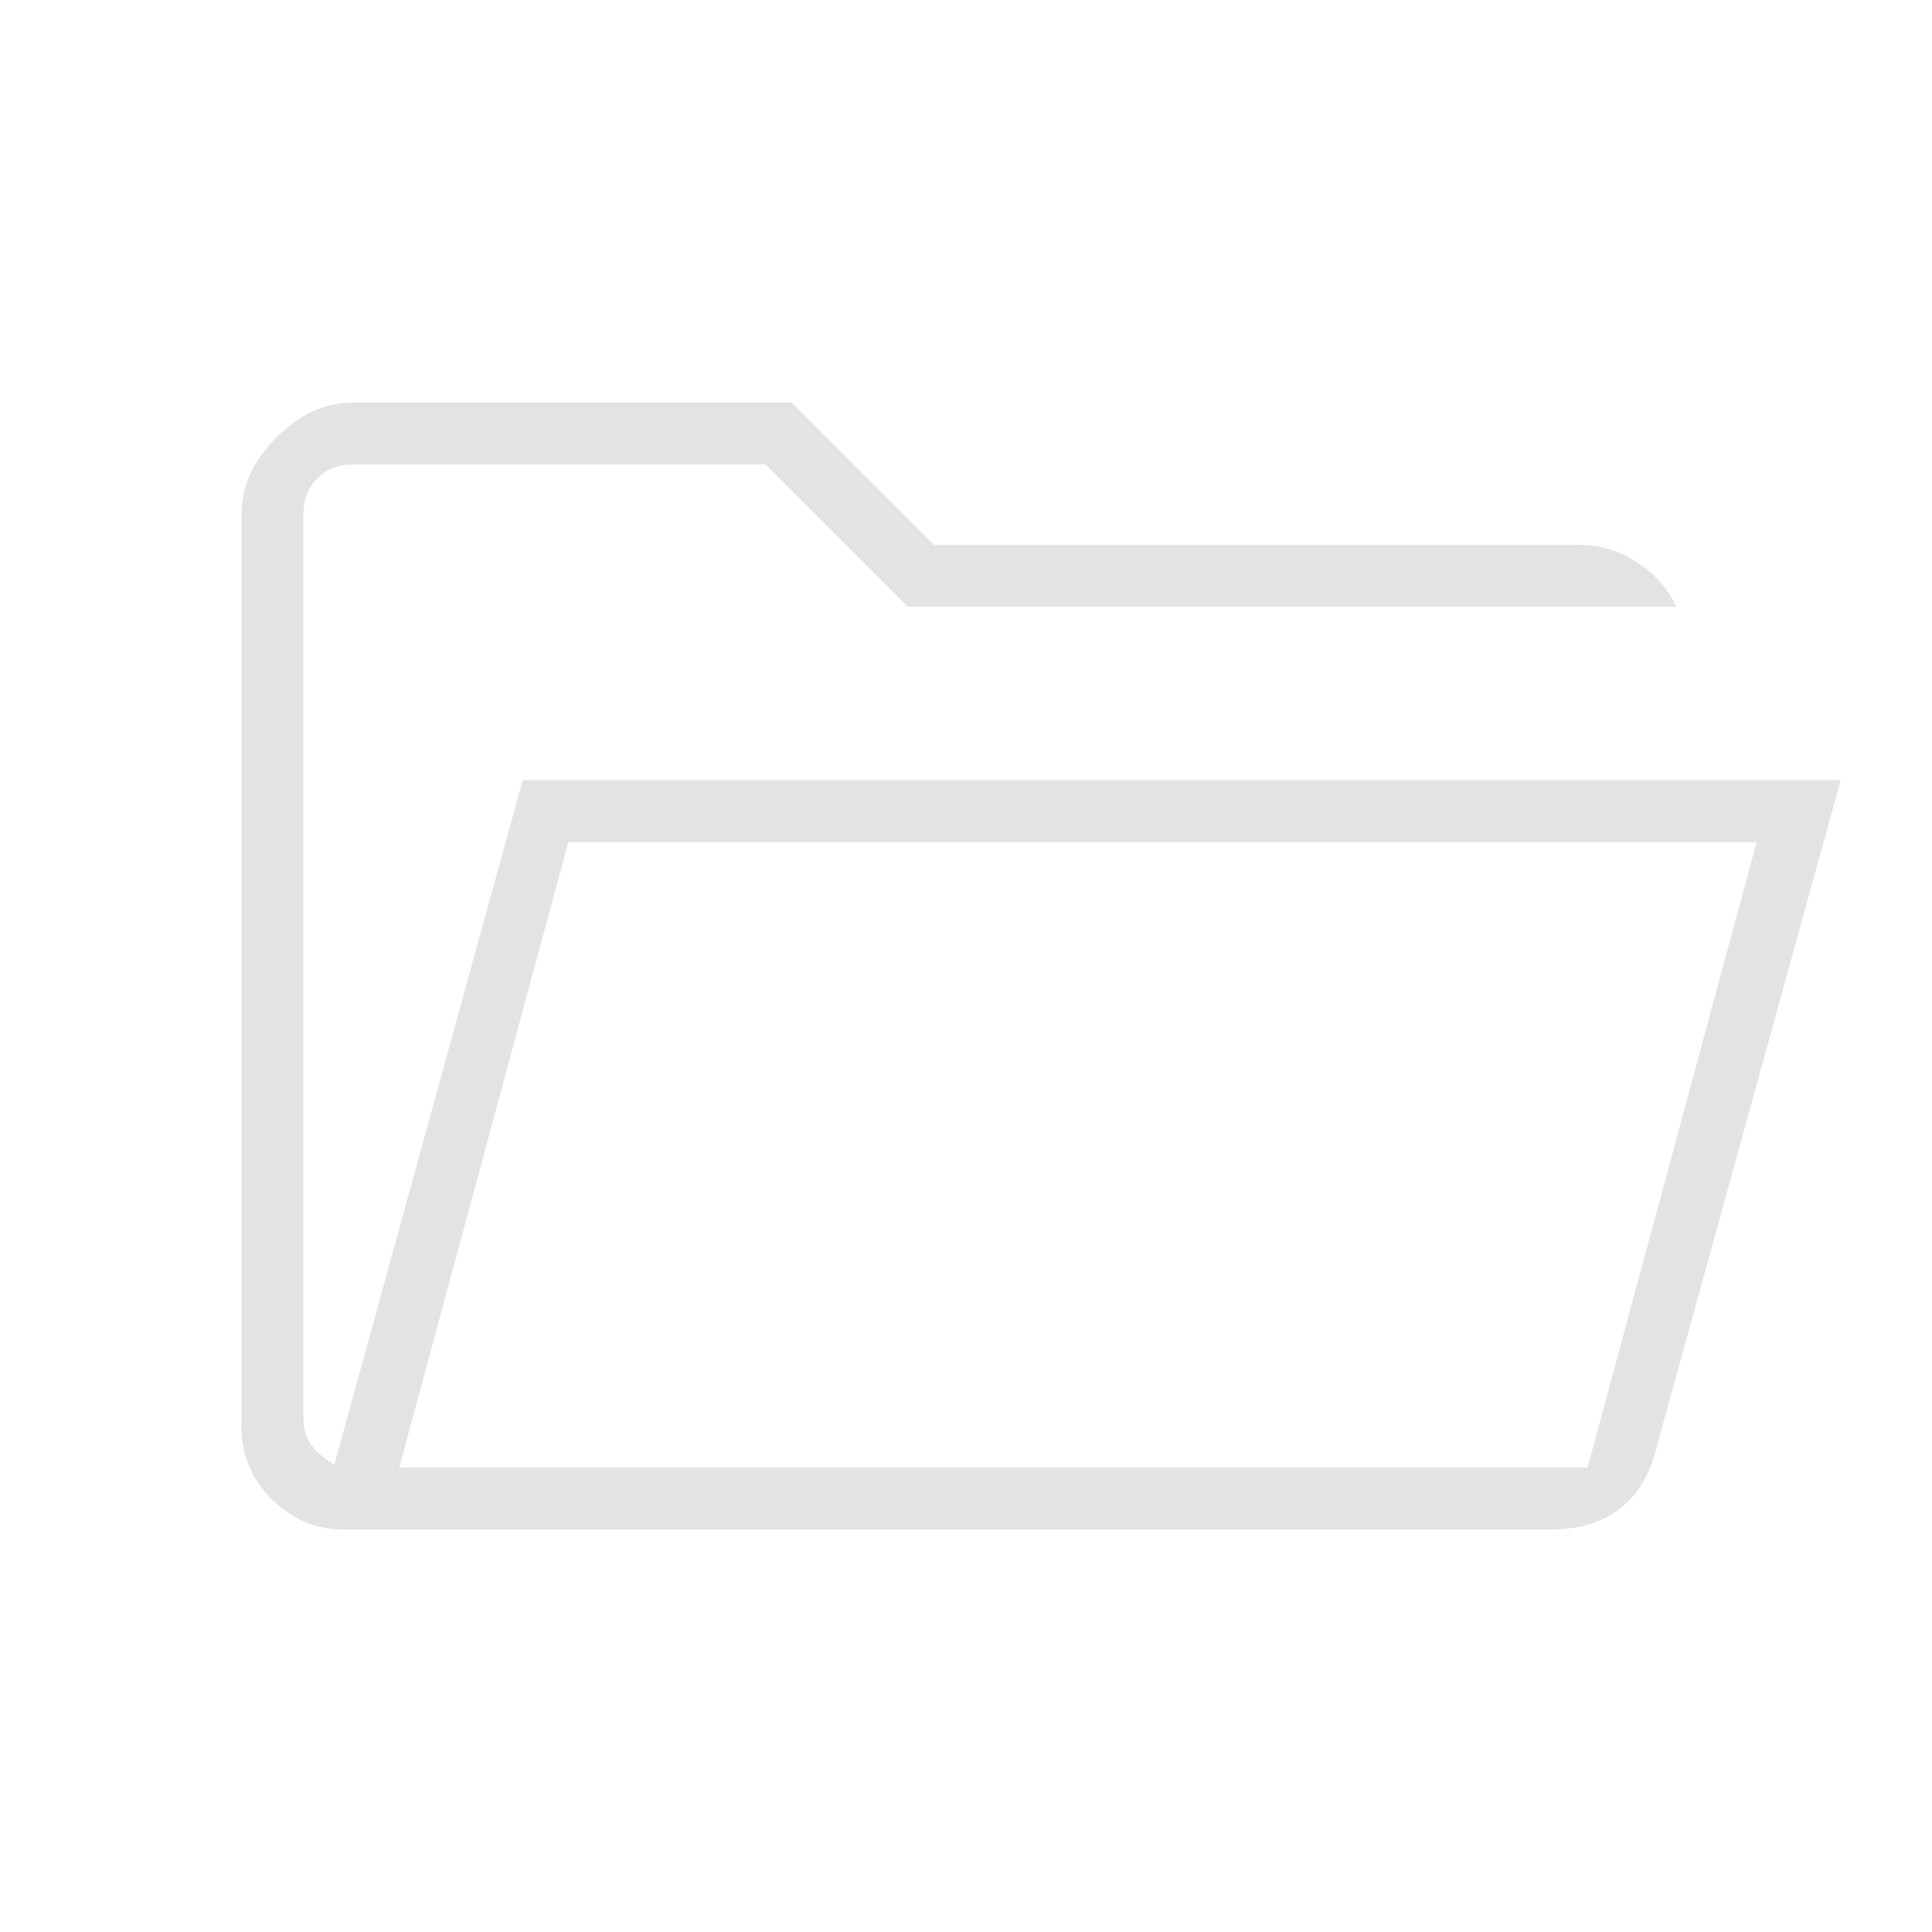
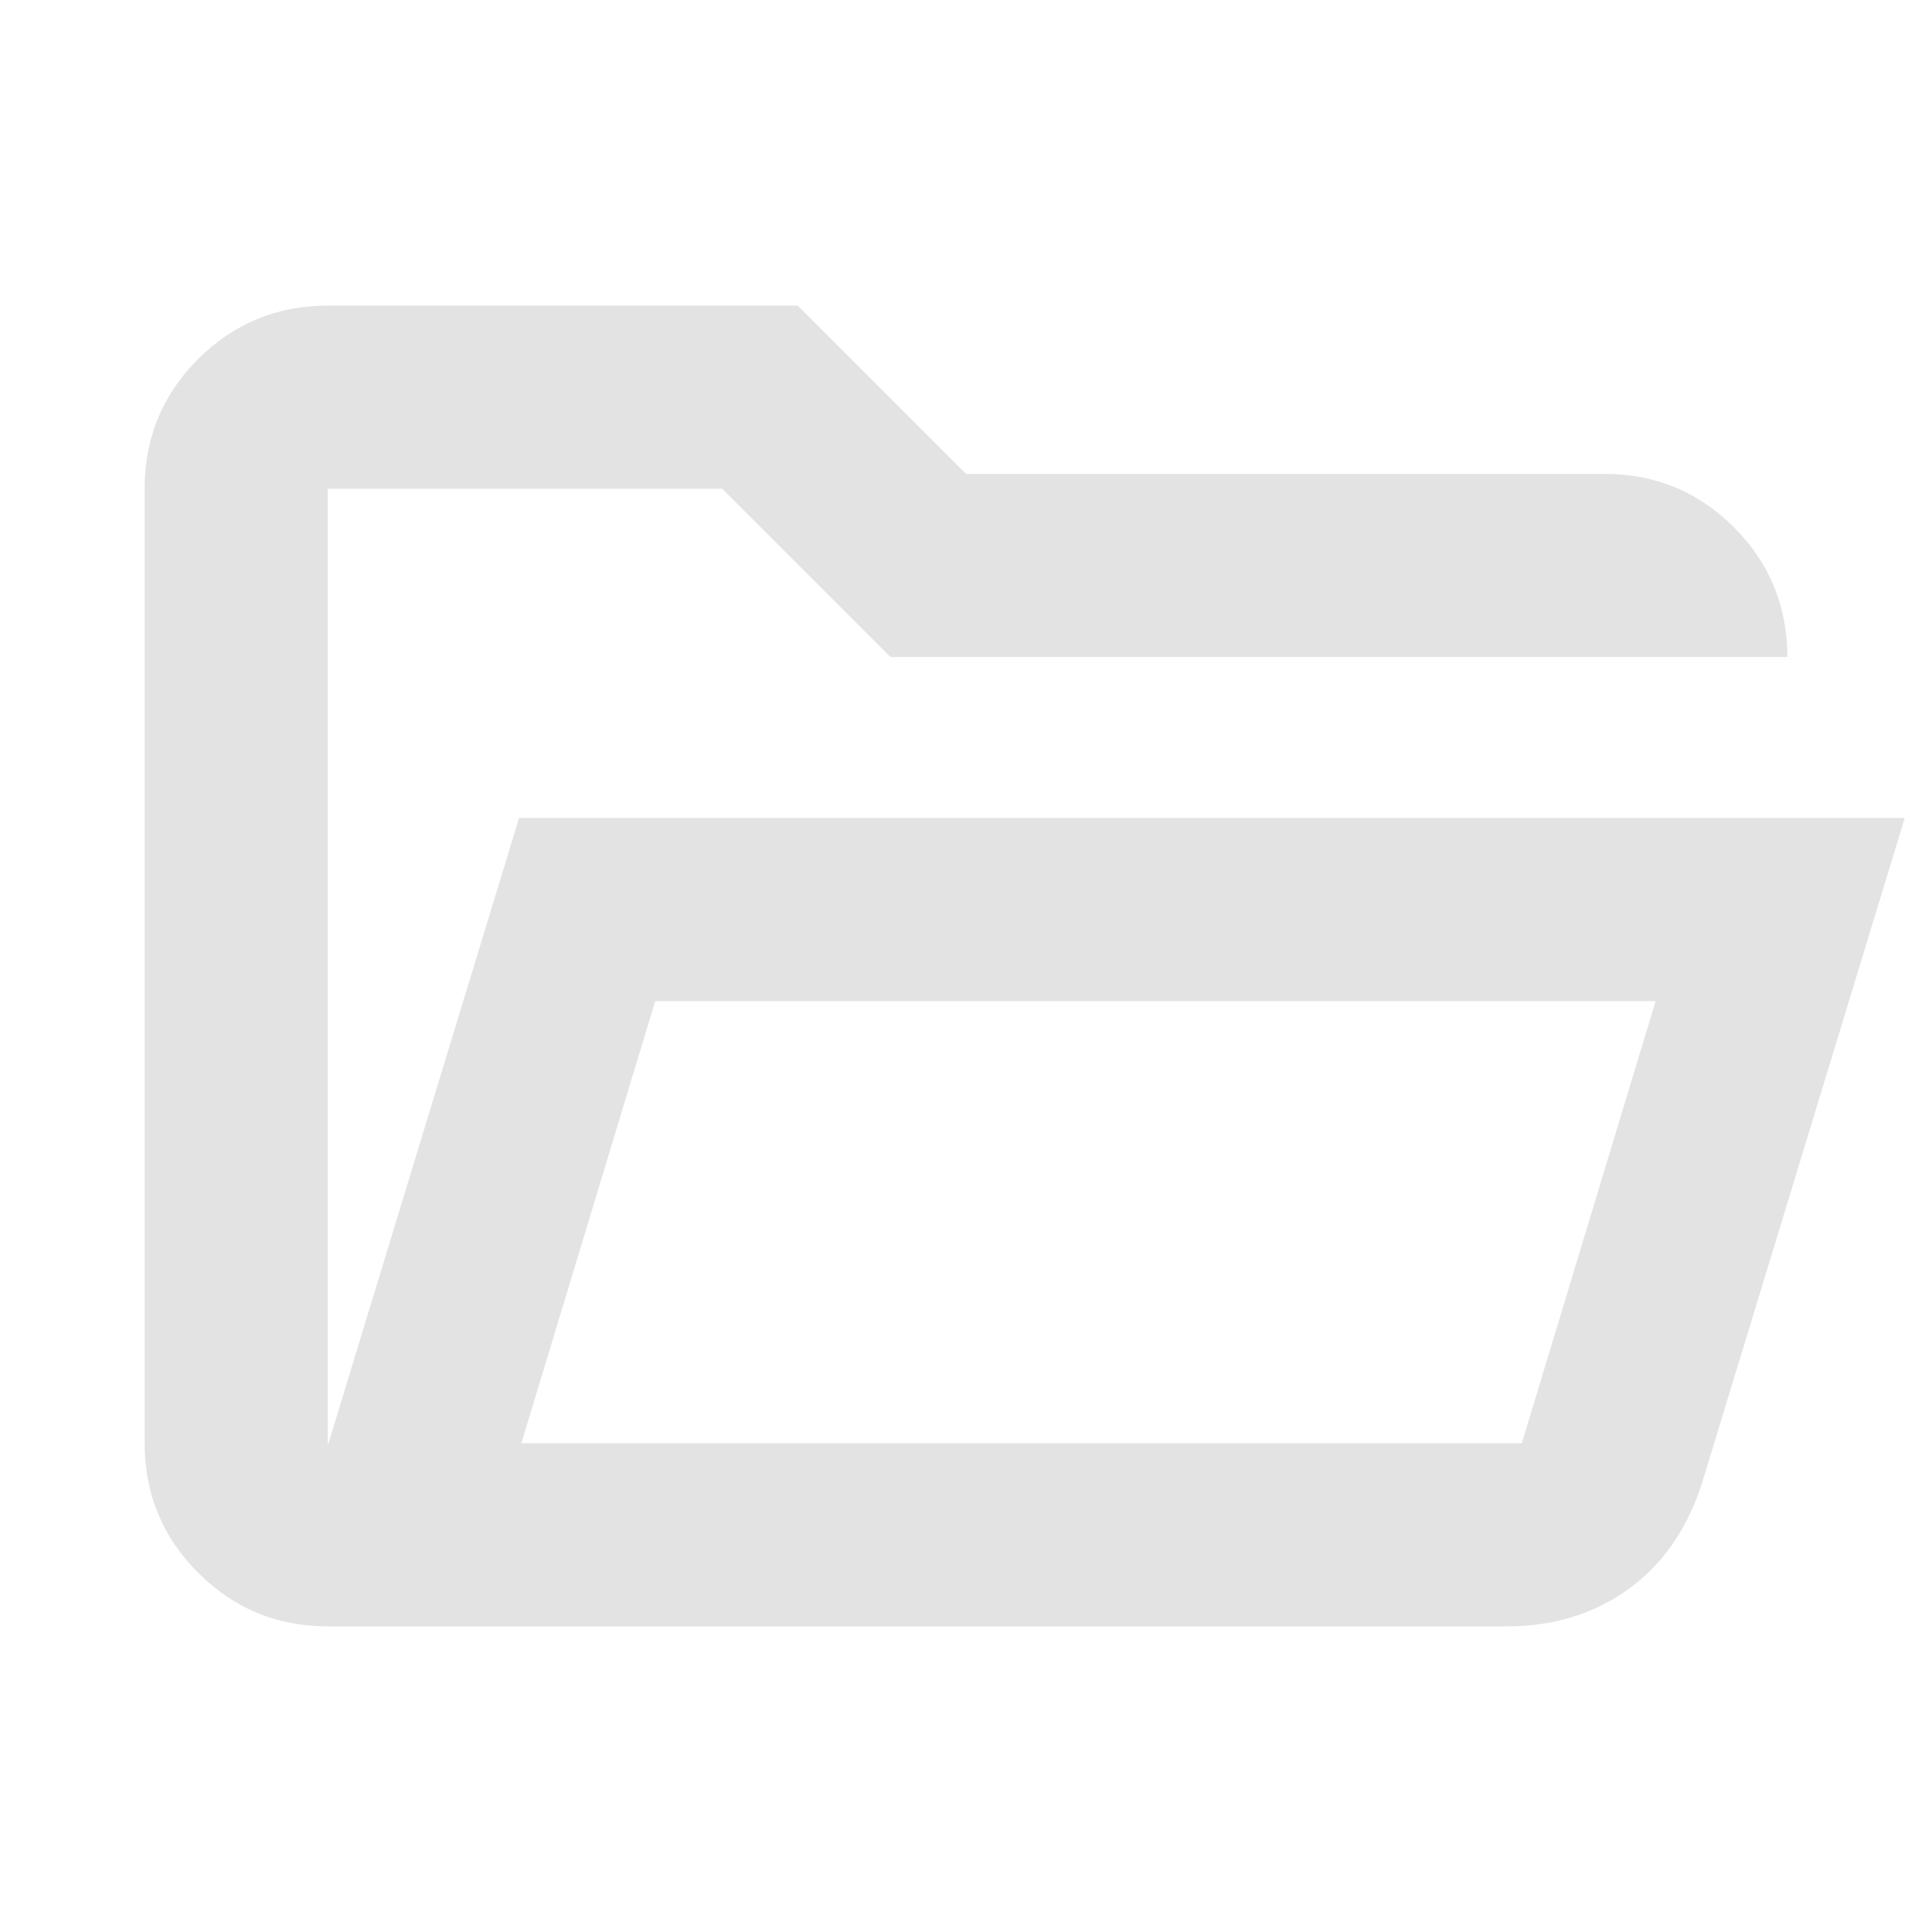
- <svg xmlns="http://www.w3.org/2000/svg" height="48px" viewBox="0 -960 960 960" width="48px" fill="#e3e3e3">
-   <path d="M170.77-200q-20.69 0-35.73-15.04Q120-230.08 120-250.77v-453.85q0-20.69 17.35-38.03Q154.69-760 175.38-760h217.93l70.77 70.77h320.54q16.07 0 29.19 8.88 13.11 8.89 19.27 21.89H451.15l-70.77-70.77h-205q-10.76 0-17.69 6.92-6.92 6.93-6.92 17.69v449.24q0 8.46 4.23 13.84 4.23 5.39 11.15 9.23l93.54-340h654.93l-92.39 334.77q-5.23 18.62-18.54 28.08-13.31 9.46-32.92 9.46h-600Zm27.61-30.77h590.47l84-310.77H282.38l-84 310.77Zm0 0 84-310.77-84 310.77Zm-47.61-427.69v-70.77 70.77Z" />
+ <svg xmlns="http://www.w3.org/2000/svg" height="24px" viewBox="0 -960 960 960" width="24px" fill="#e3e3e3">
+   <path d="M162.87-151.87q-37.78 0-64.39-26.61t-26.61-64.39v-474.26q0-38.02 26.61-64.51 26.61-26.49 64.39-26.49h233.54L480-724.54h317.13q38.02 0 64.51 26.61 26.49 26.6 26.49 64.39H442.46l-83.59-83.59h-196v475.46l95.04-311.87h688.55L845.85-223.46q-10.87 34.37-36.56 52.98-25.68 18.61-60.53 18.61H162.87Zm96.2-91h497.1l66.5-219.67h-497.1l-66.5 219.67Zm0 0 66.5-219.67-66.5 219.67Zm-96.2-390.67v-83.59 83.59Z" />
</svg>
